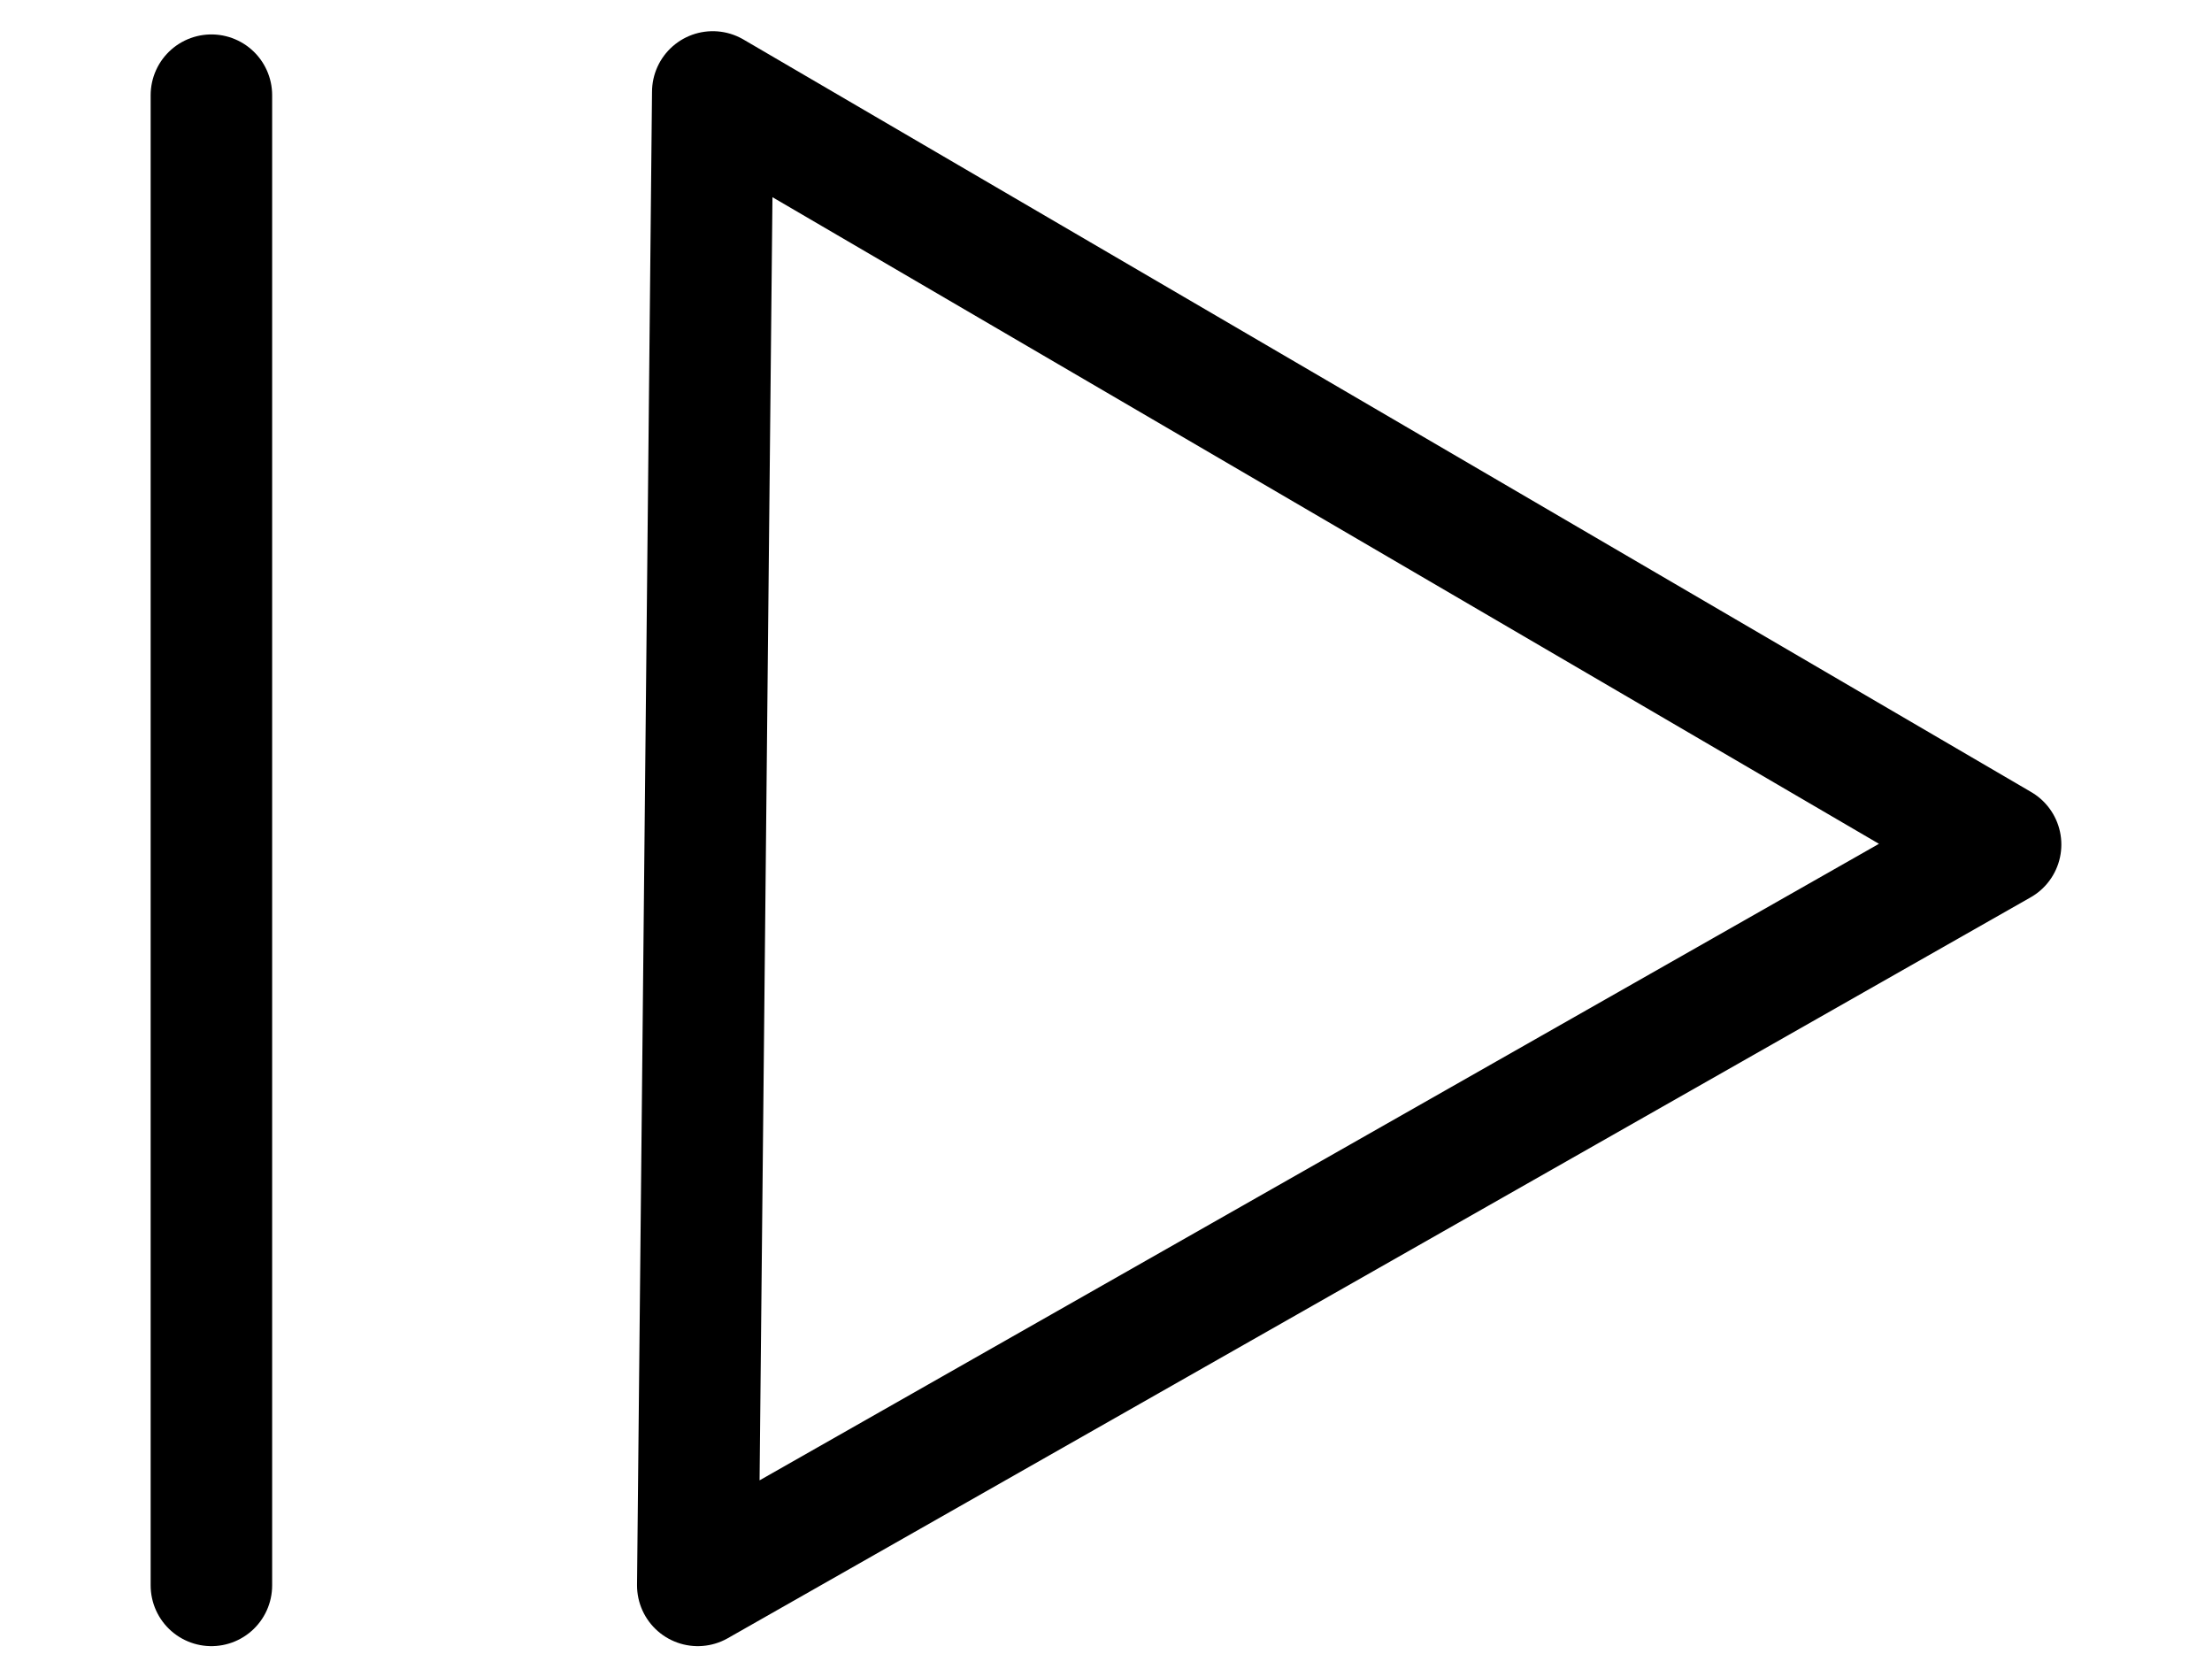
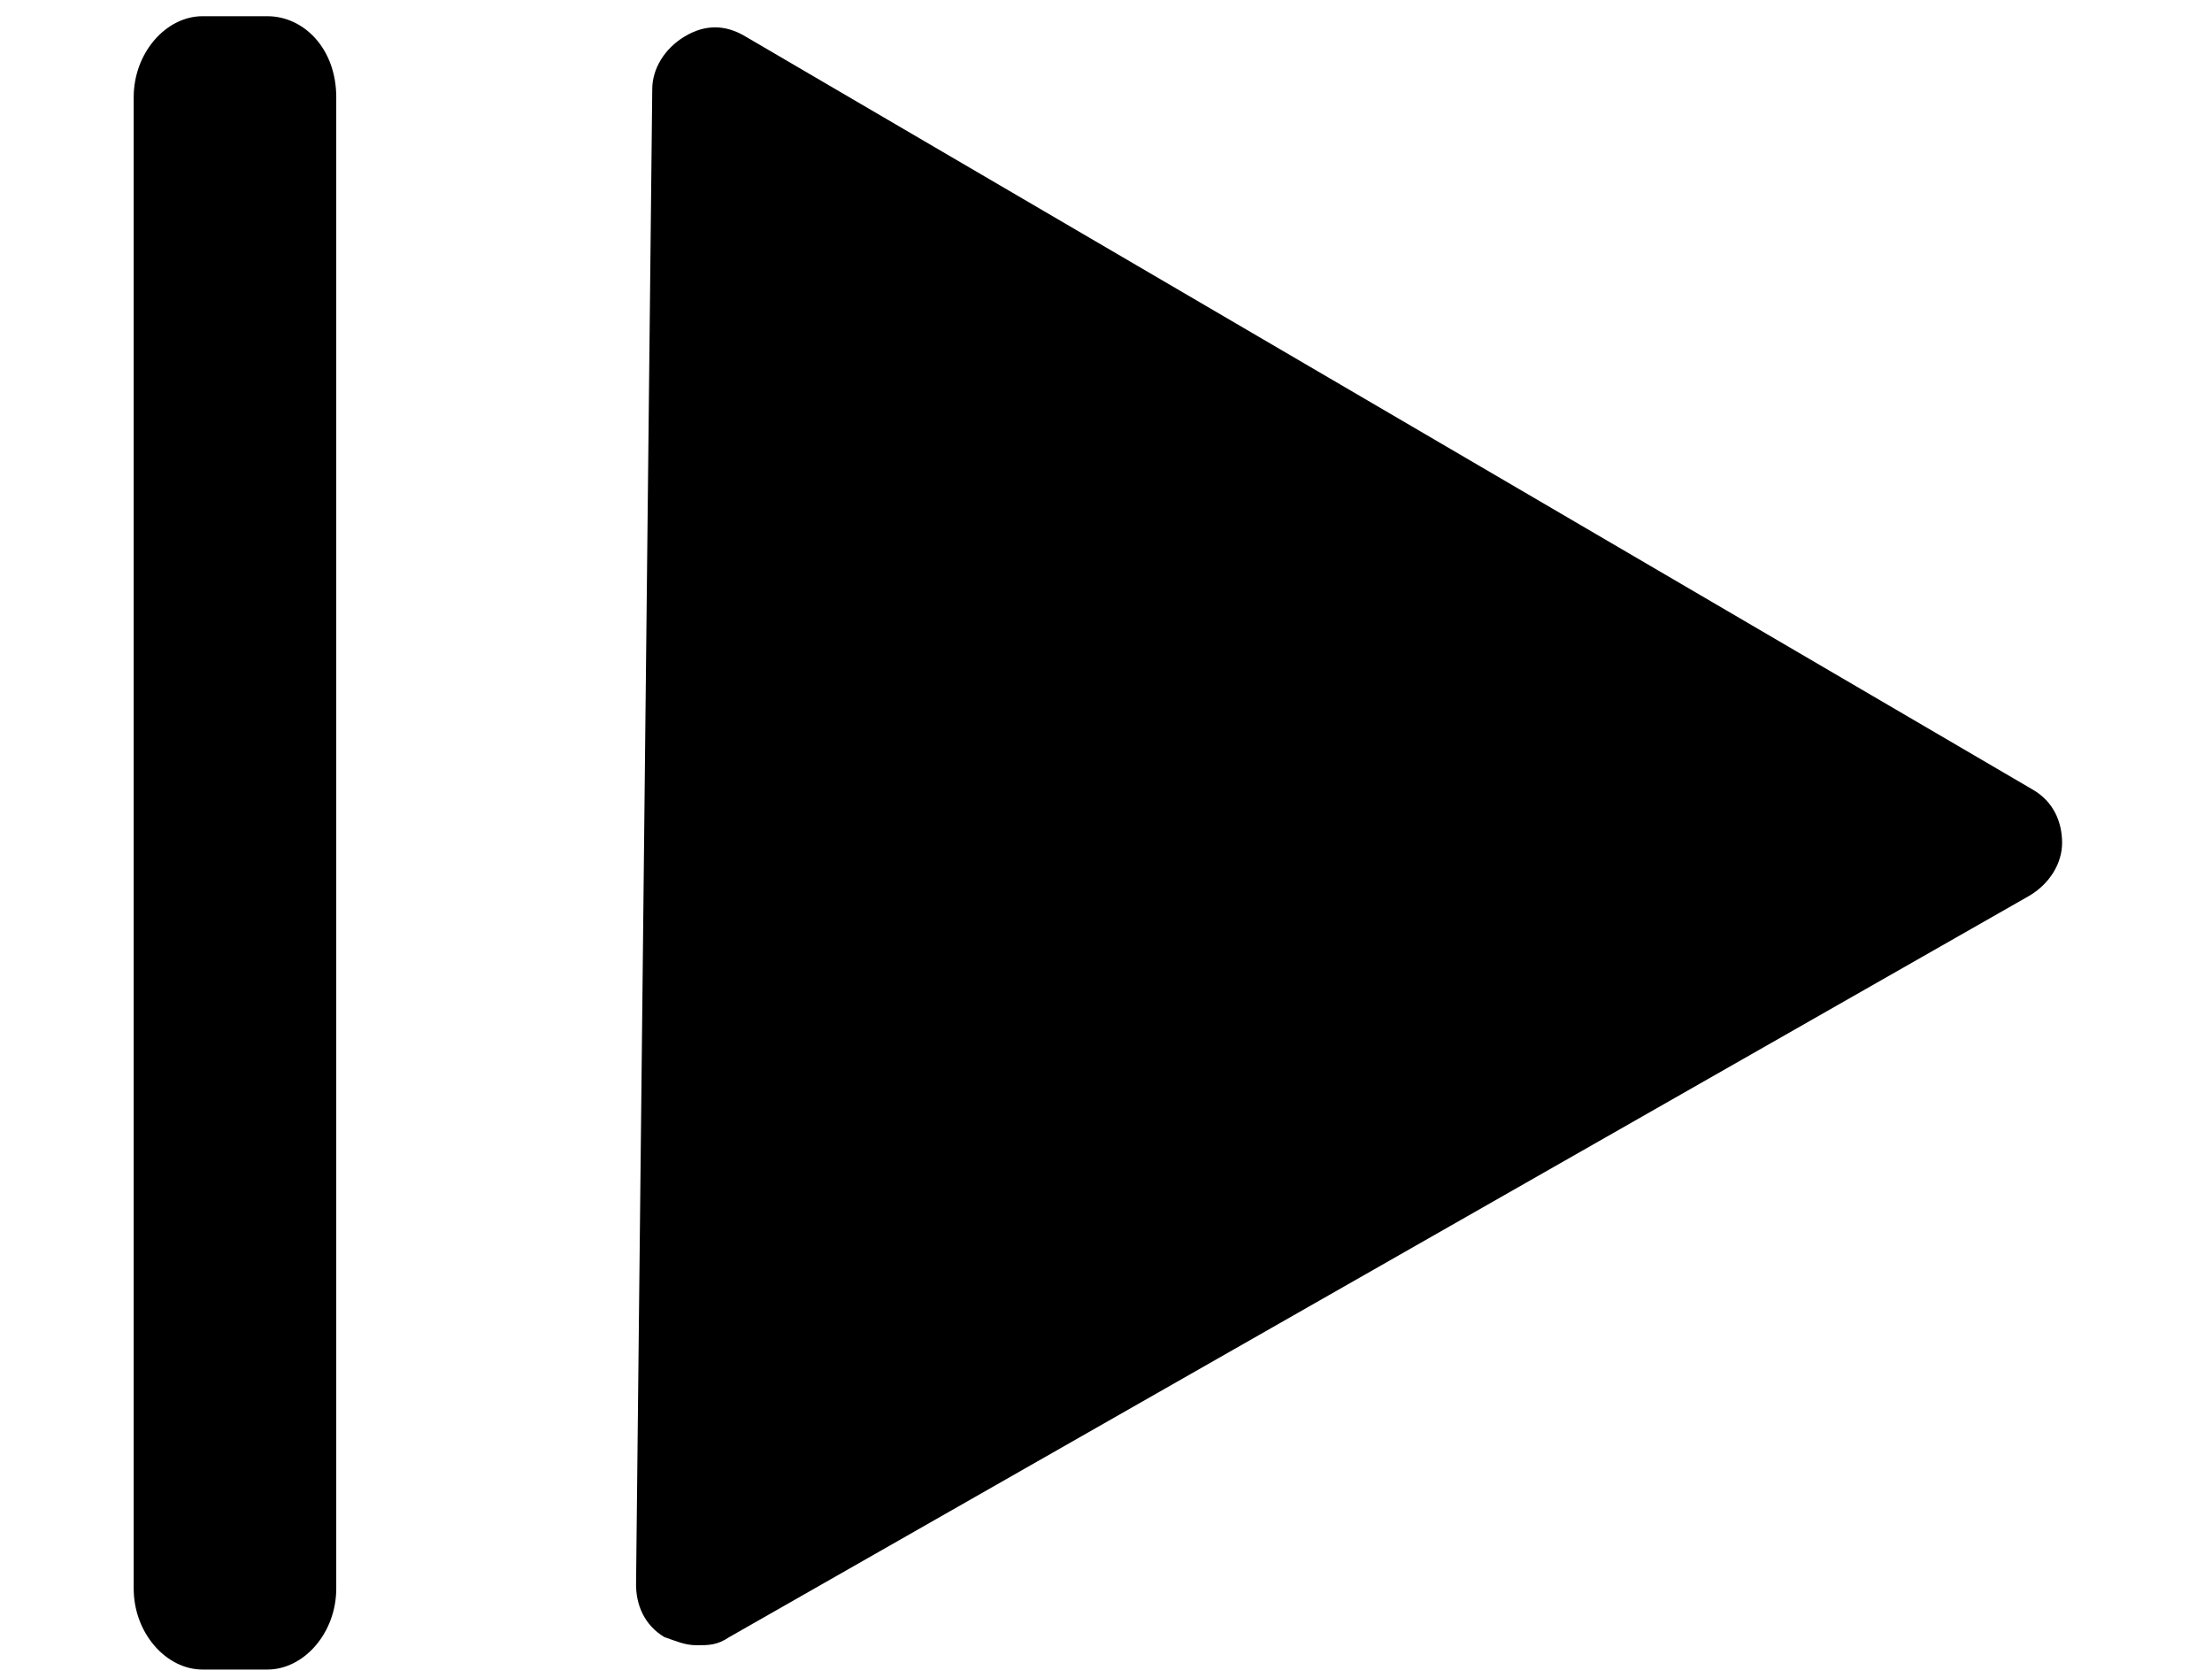
- <svg xmlns="http://www.w3.org/2000/svg" viewBox="0 0 54.62 41.4">
-   <defs>
-     <style>.cls-1{fill:none;stroke:#000;stroke-linecap:round;stroke-linejoin:round;stroke-width:3px;}</style>
-   </defs>
-   <g id="Layer_2" data-name="Layer 2">
-     <path class="cls-1" d="M17.6,2.27l-.37,36.87L49.4,20.85Z" />
-     <path class="cls-1" d="M5.22,2.35V39.14" />
+ <svg xmlns="http://www.w3.org/2000/svg" version="1.1" id="Layer_1" x="0px" y="0px" viewBox="0 0 54.6 41.4" style="enable-background:new 0 0 54.6 41.4;" xml:space="preserve">
+   <g>
+     <path d="M17.2,40.6c-0.3,0-0.5-0.1-0.8-0.2c-0.5-0.3-0.7-0.8-0.7-1.3l0.4-36.9c0-0.5,0.3-1,0.8-1.3c0.5-0.3,1-0.3,1.5,0l31.8,18.6   c0.5,0.3,0.7,0.8,0.7,1.3s-0.3,1-0.8,1.3L18,40.4C17.7,40.6,17.5,40.6,17.2,40.6z" />
  </g>
+   <path d="M6.6,0.4c-0.3,0-1.3,0-1.6,0c-0.9,0-1.7,0.9-1.7,2v36.8c0,1.1,0.8,2,1.7,2c0.3,0,1.3,0,1.6,0c0.9,0,1.7-0.9,1.7-2V2.4  C8.3,1.2,7.5,0.4,6.6,0.4z" />
</svg>
